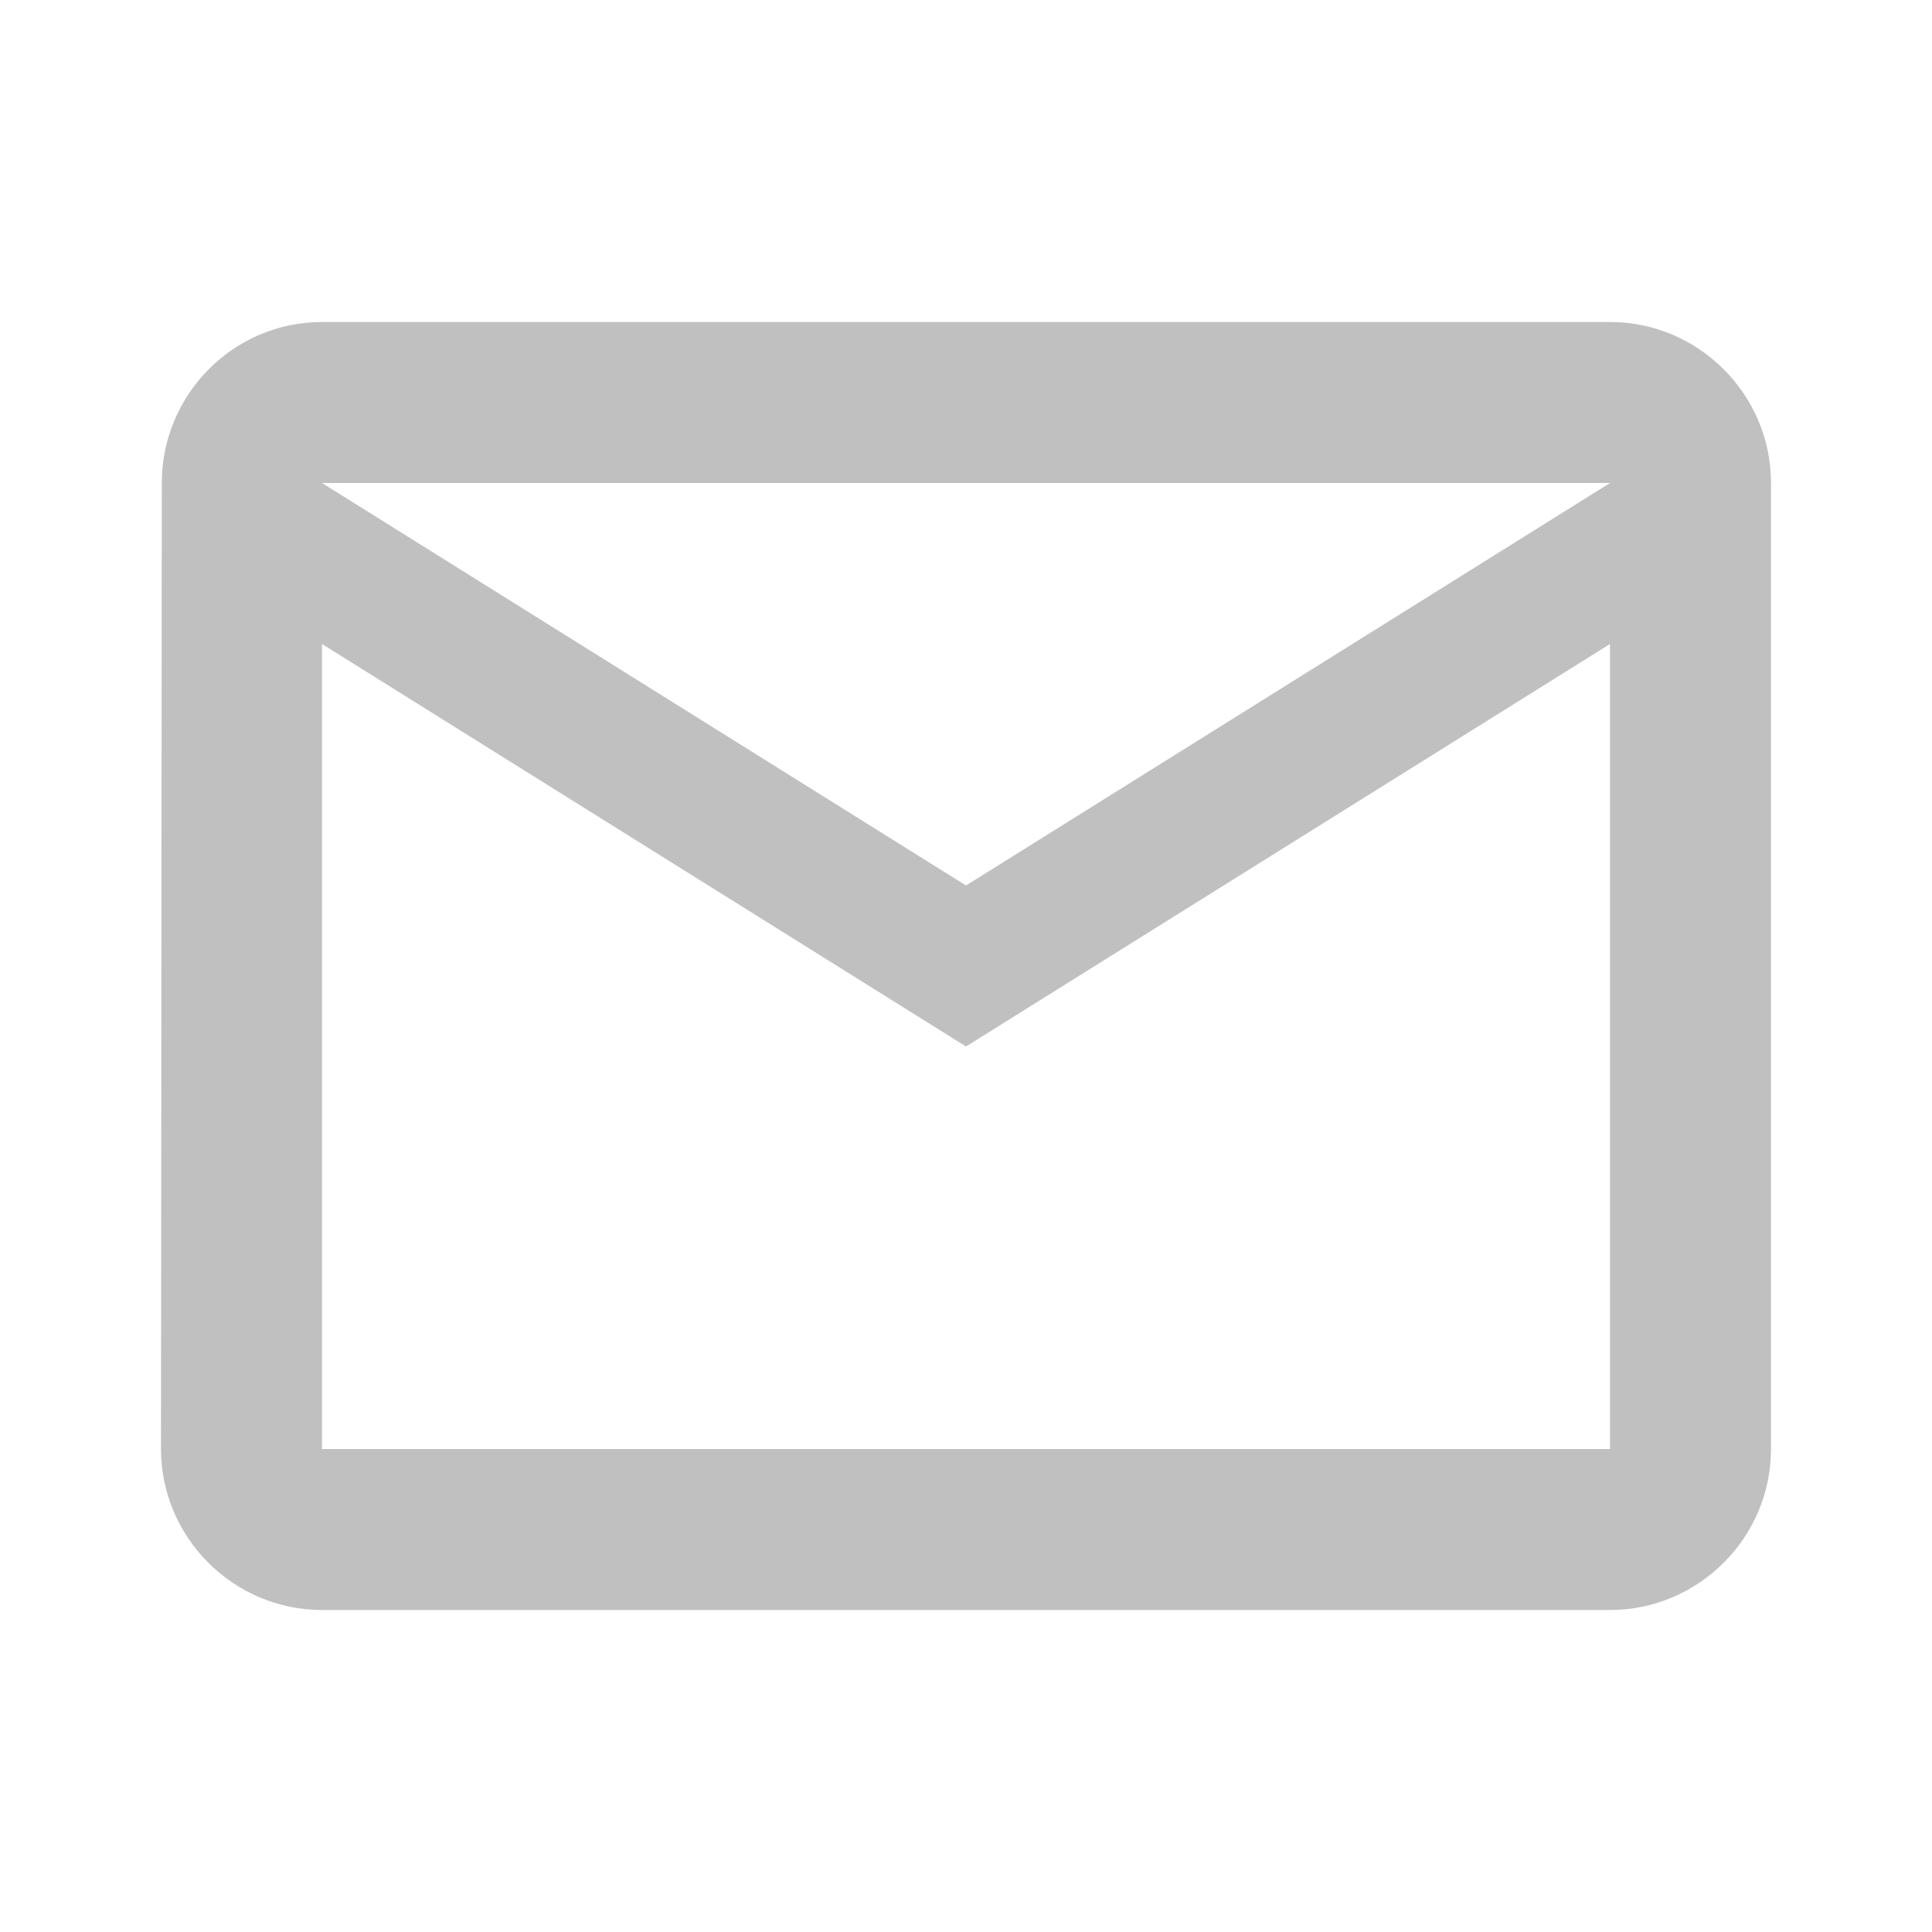
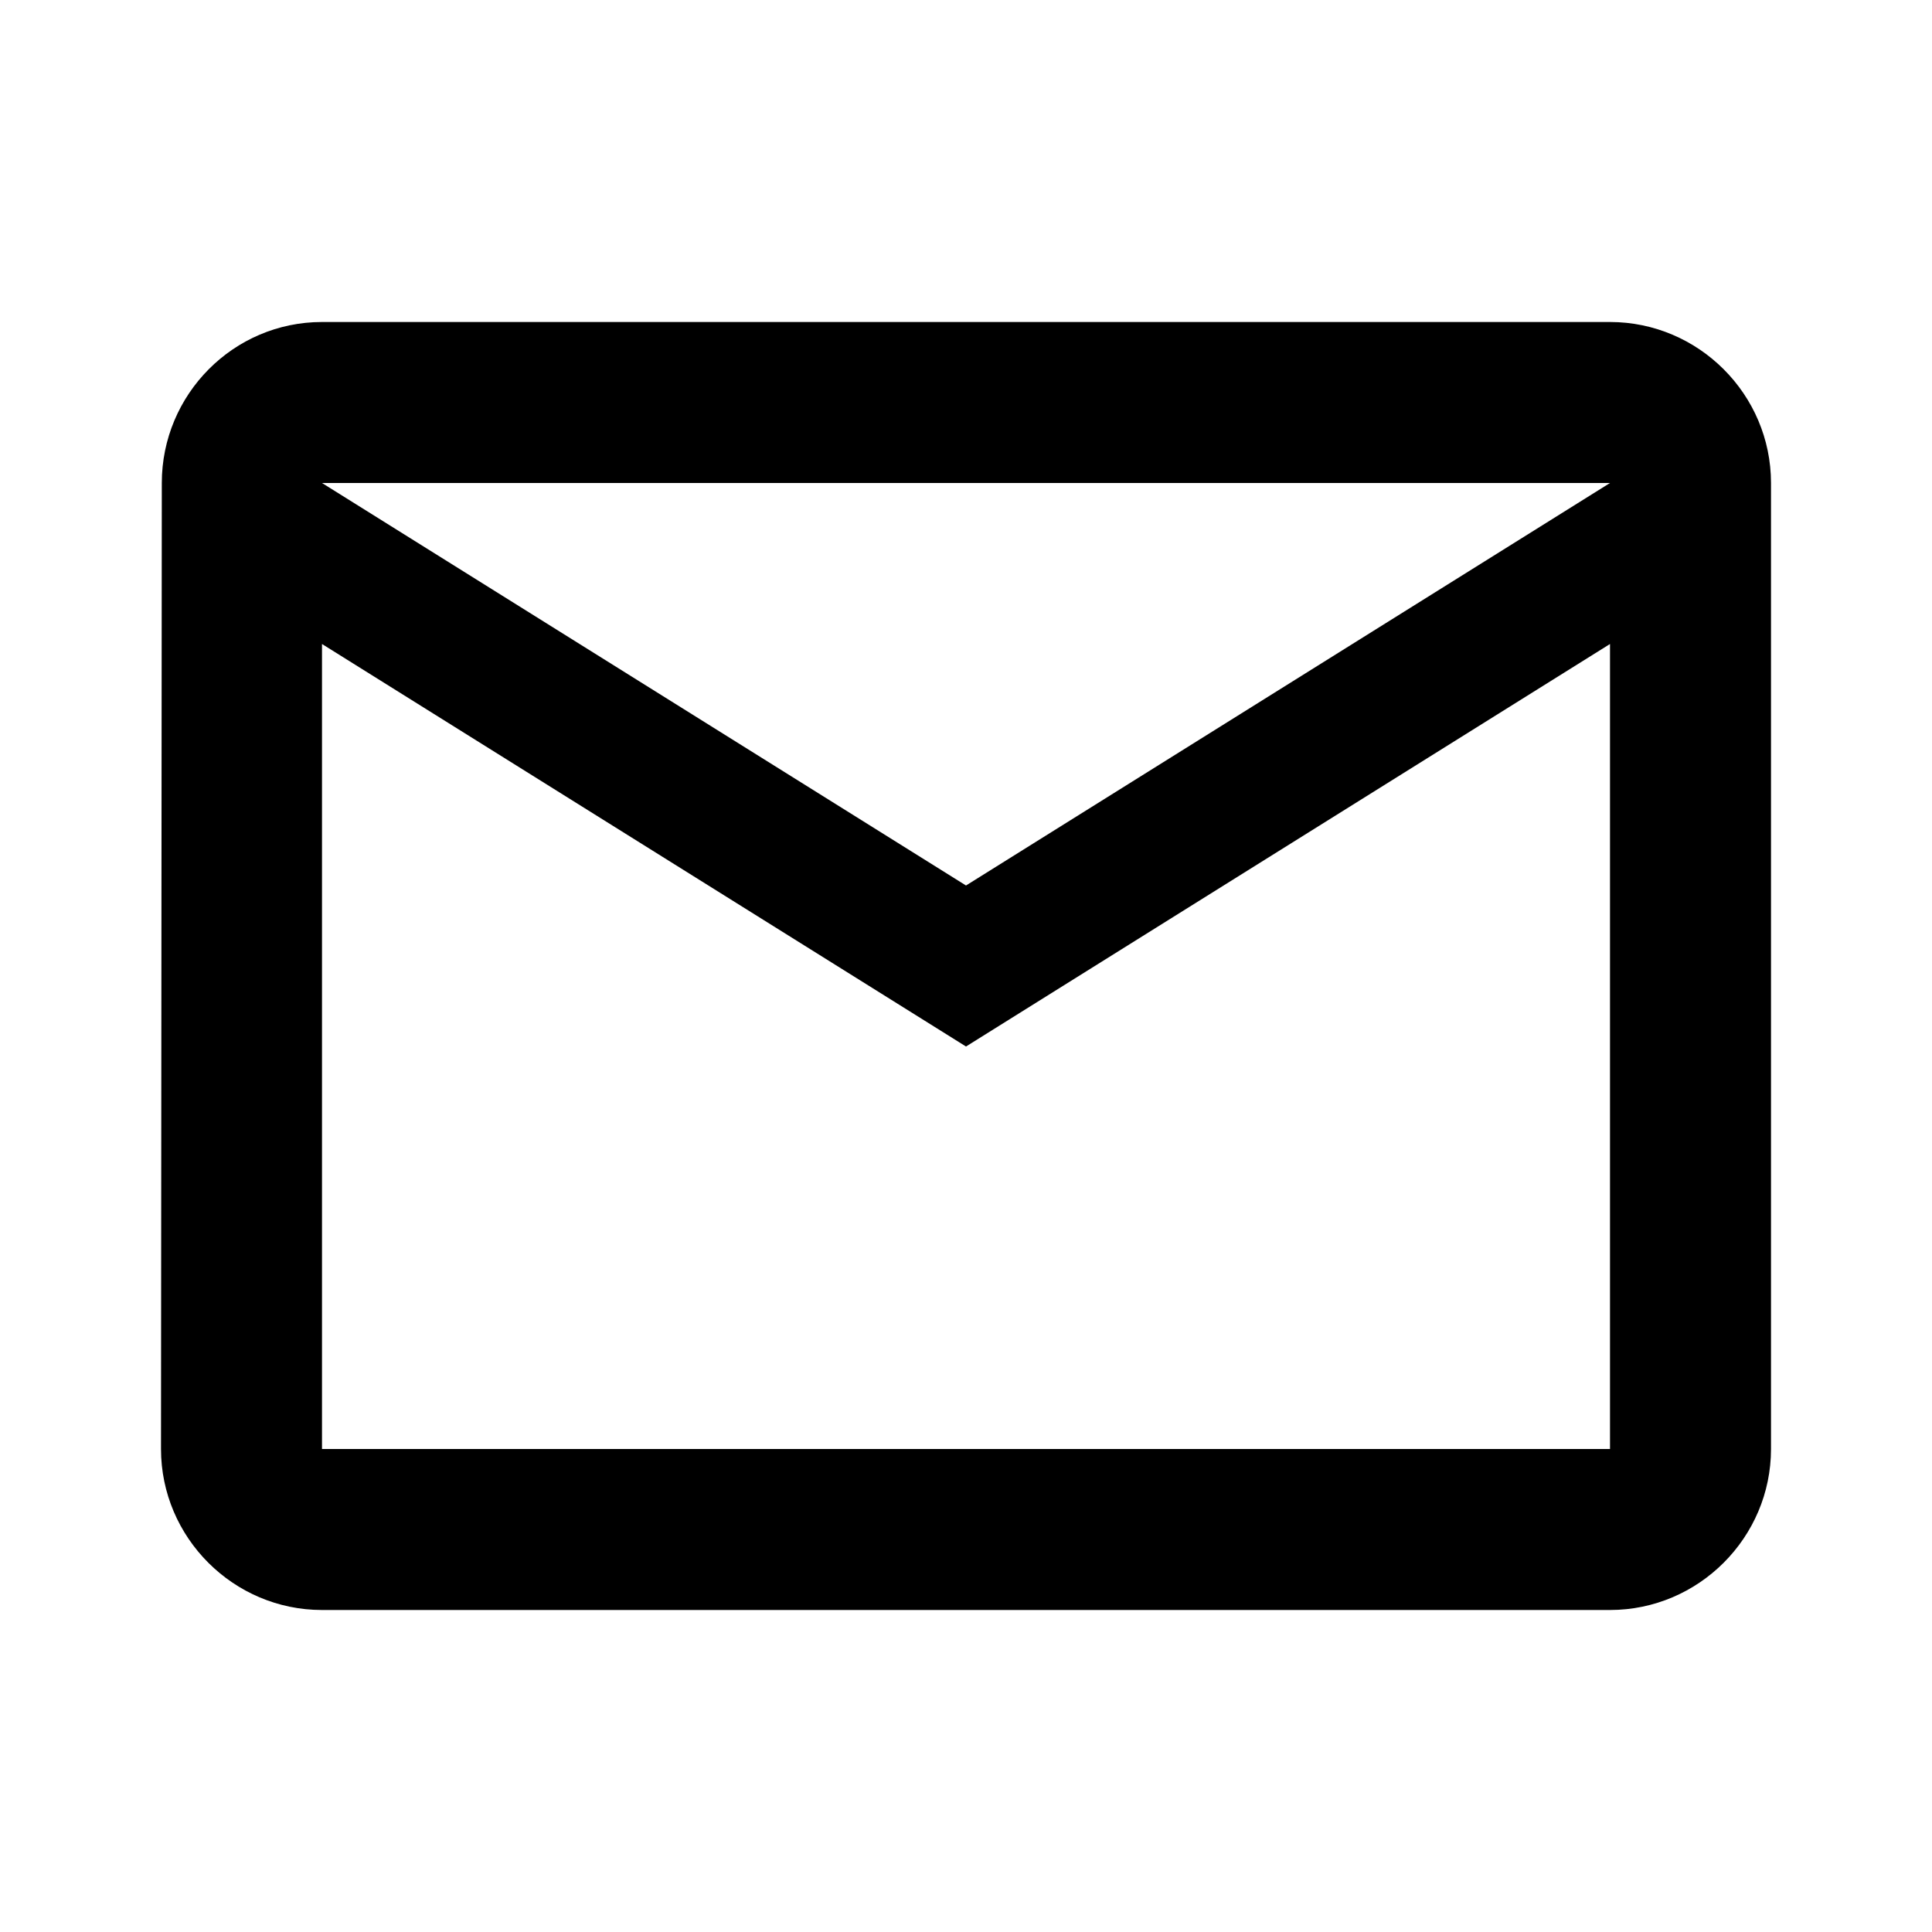
<svg xmlns="http://www.w3.org/2000/svg" height="20px" viewBox="0 0 24 24" width="20px" fill="#000000">
  <path d="M0 0h24v24H0z" fill="none" />
-   <path style="fill:#c0c0c0" d="M20 4H4c-1.1 0-1.99.9-1.99 2L2 18c0 1.1.9 2 2 2h16c1.1 0 2-.9 2-2V6c0-1.1-.9-2-2-2zm0 14H4V8l8 5 8-5v10zm-8-7L4 6h16l-8 5z" />
+   <path style="fill:#000000" d="M20 4H4c-1.1 0-1.99.9-1.99 2L2 18c0 1.1.9 2 2 2h16c1.1 0 2-.9 2-2V6c0-1.1-.9-2-2-2zm0 14H4V8l8 5 8-5v10zm-8-7L4 6h16l-8 5z" />
</svg>
